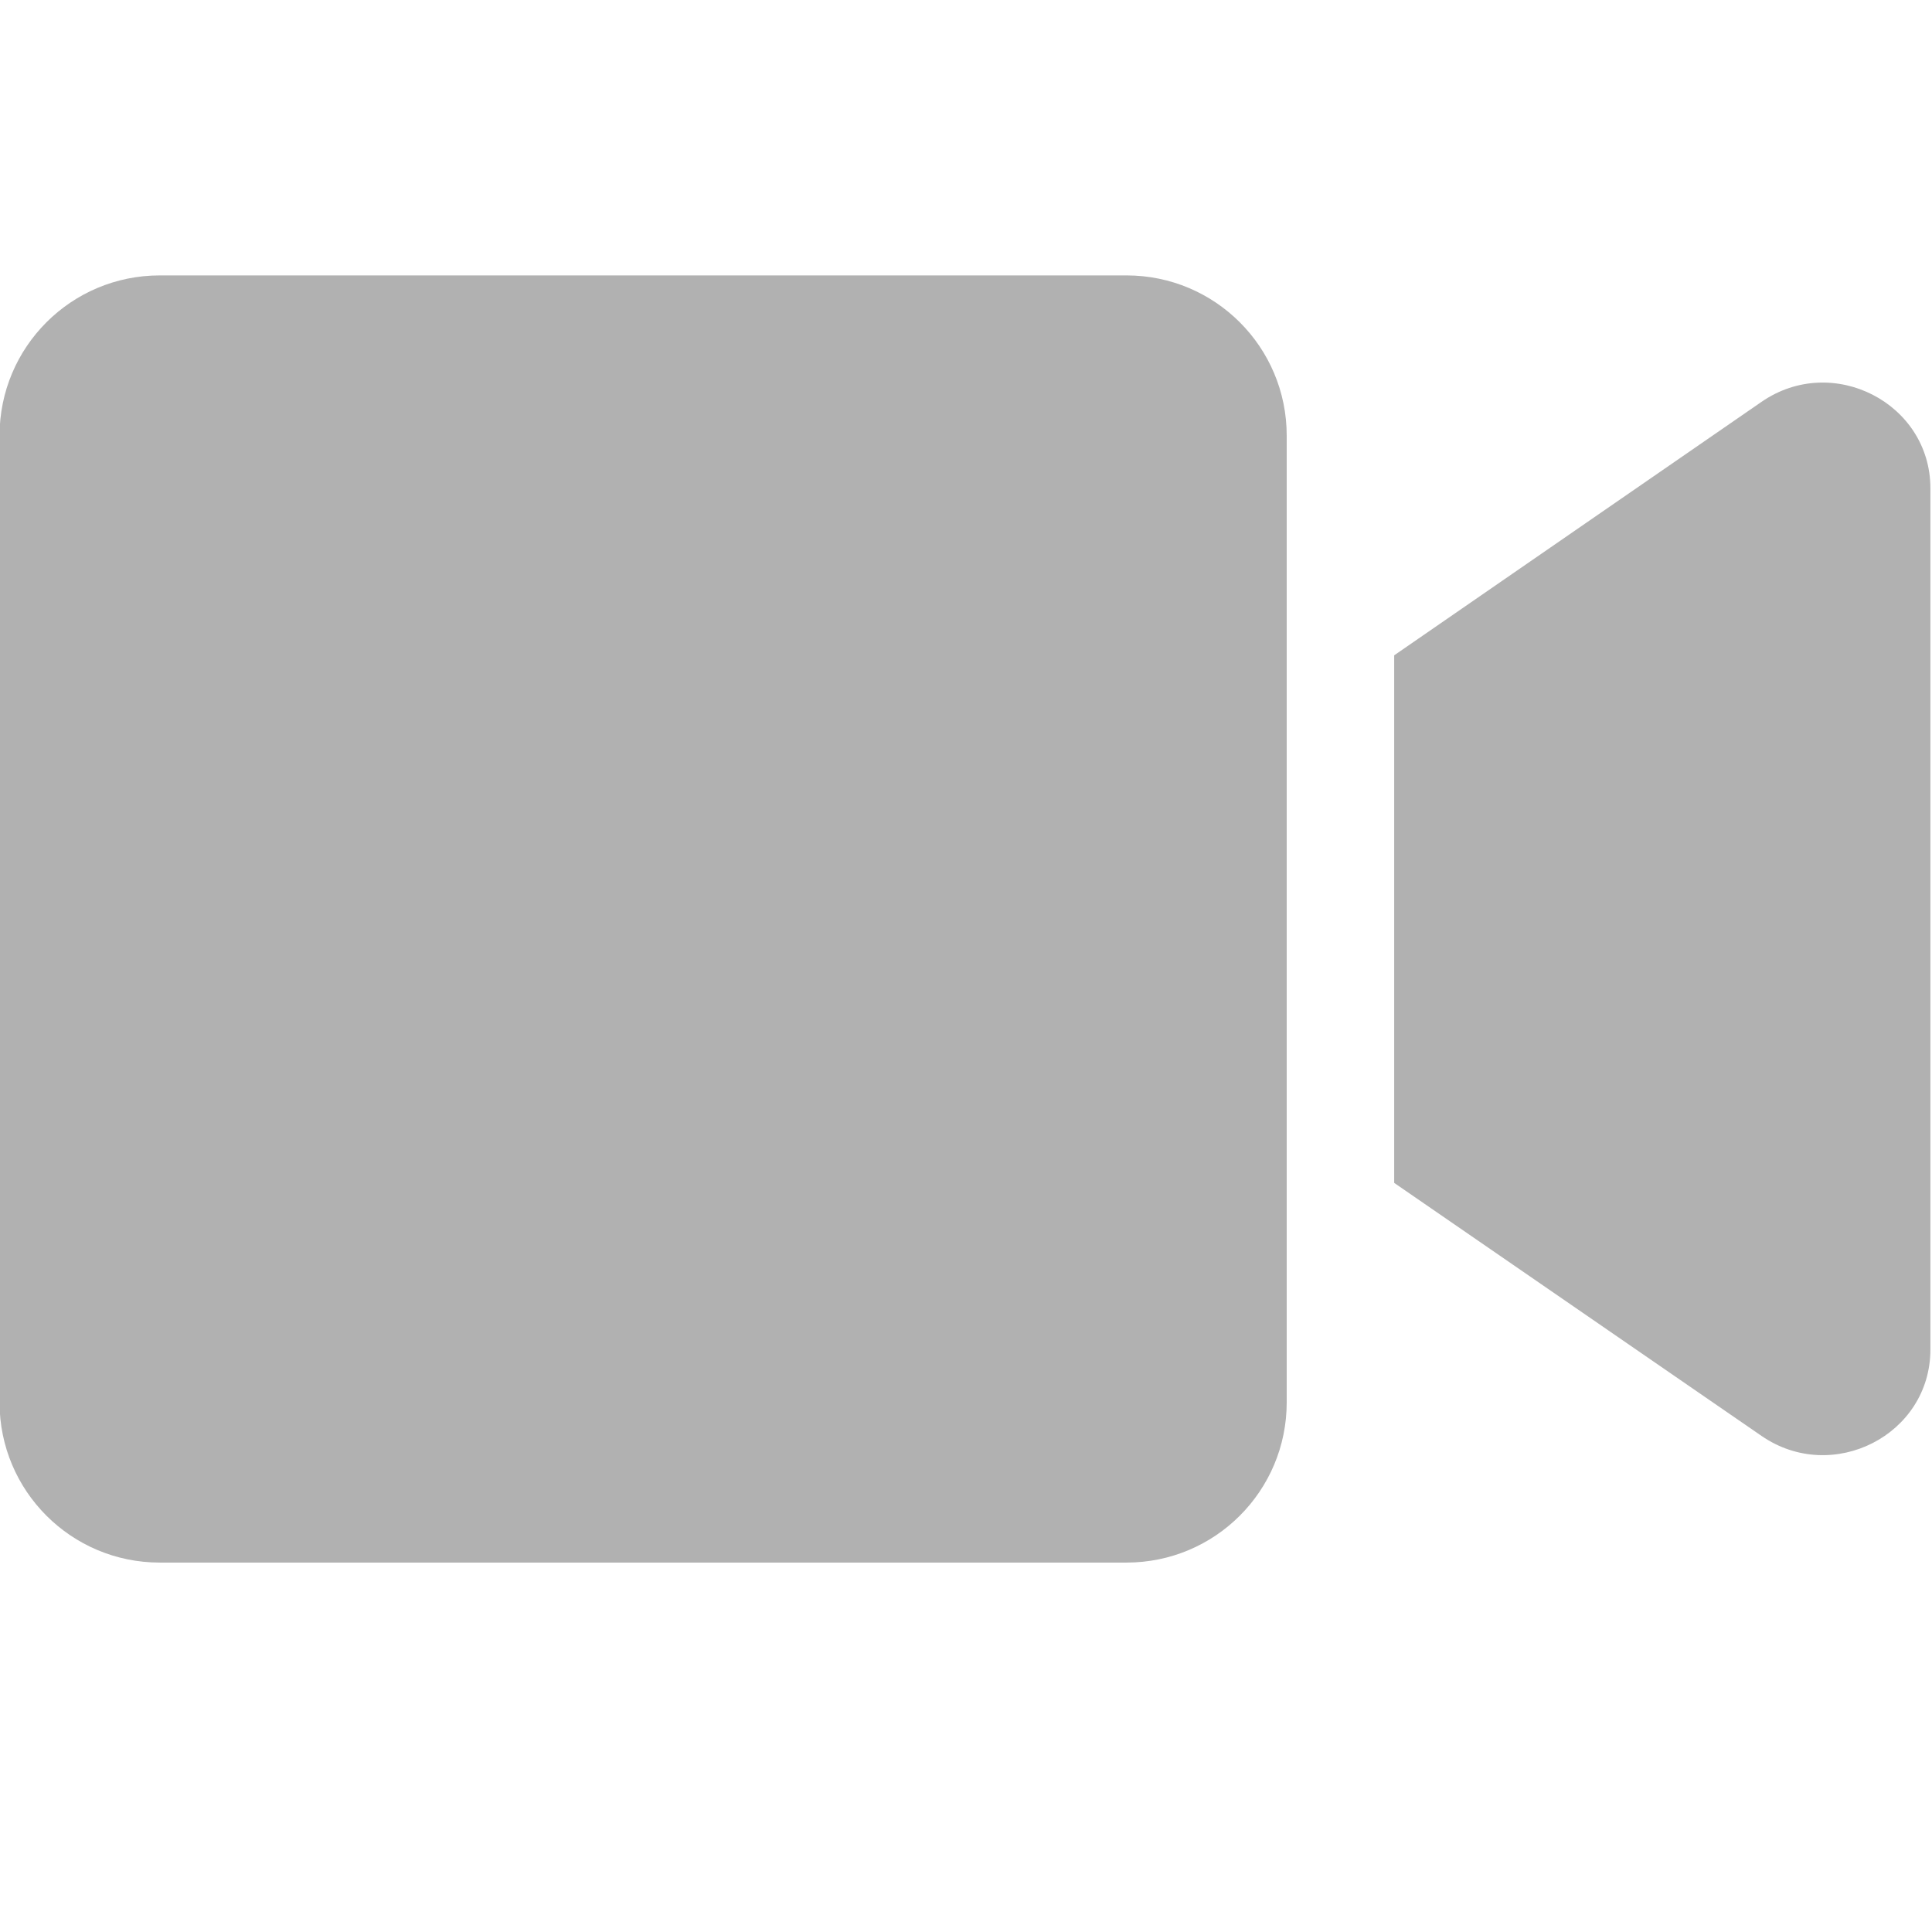
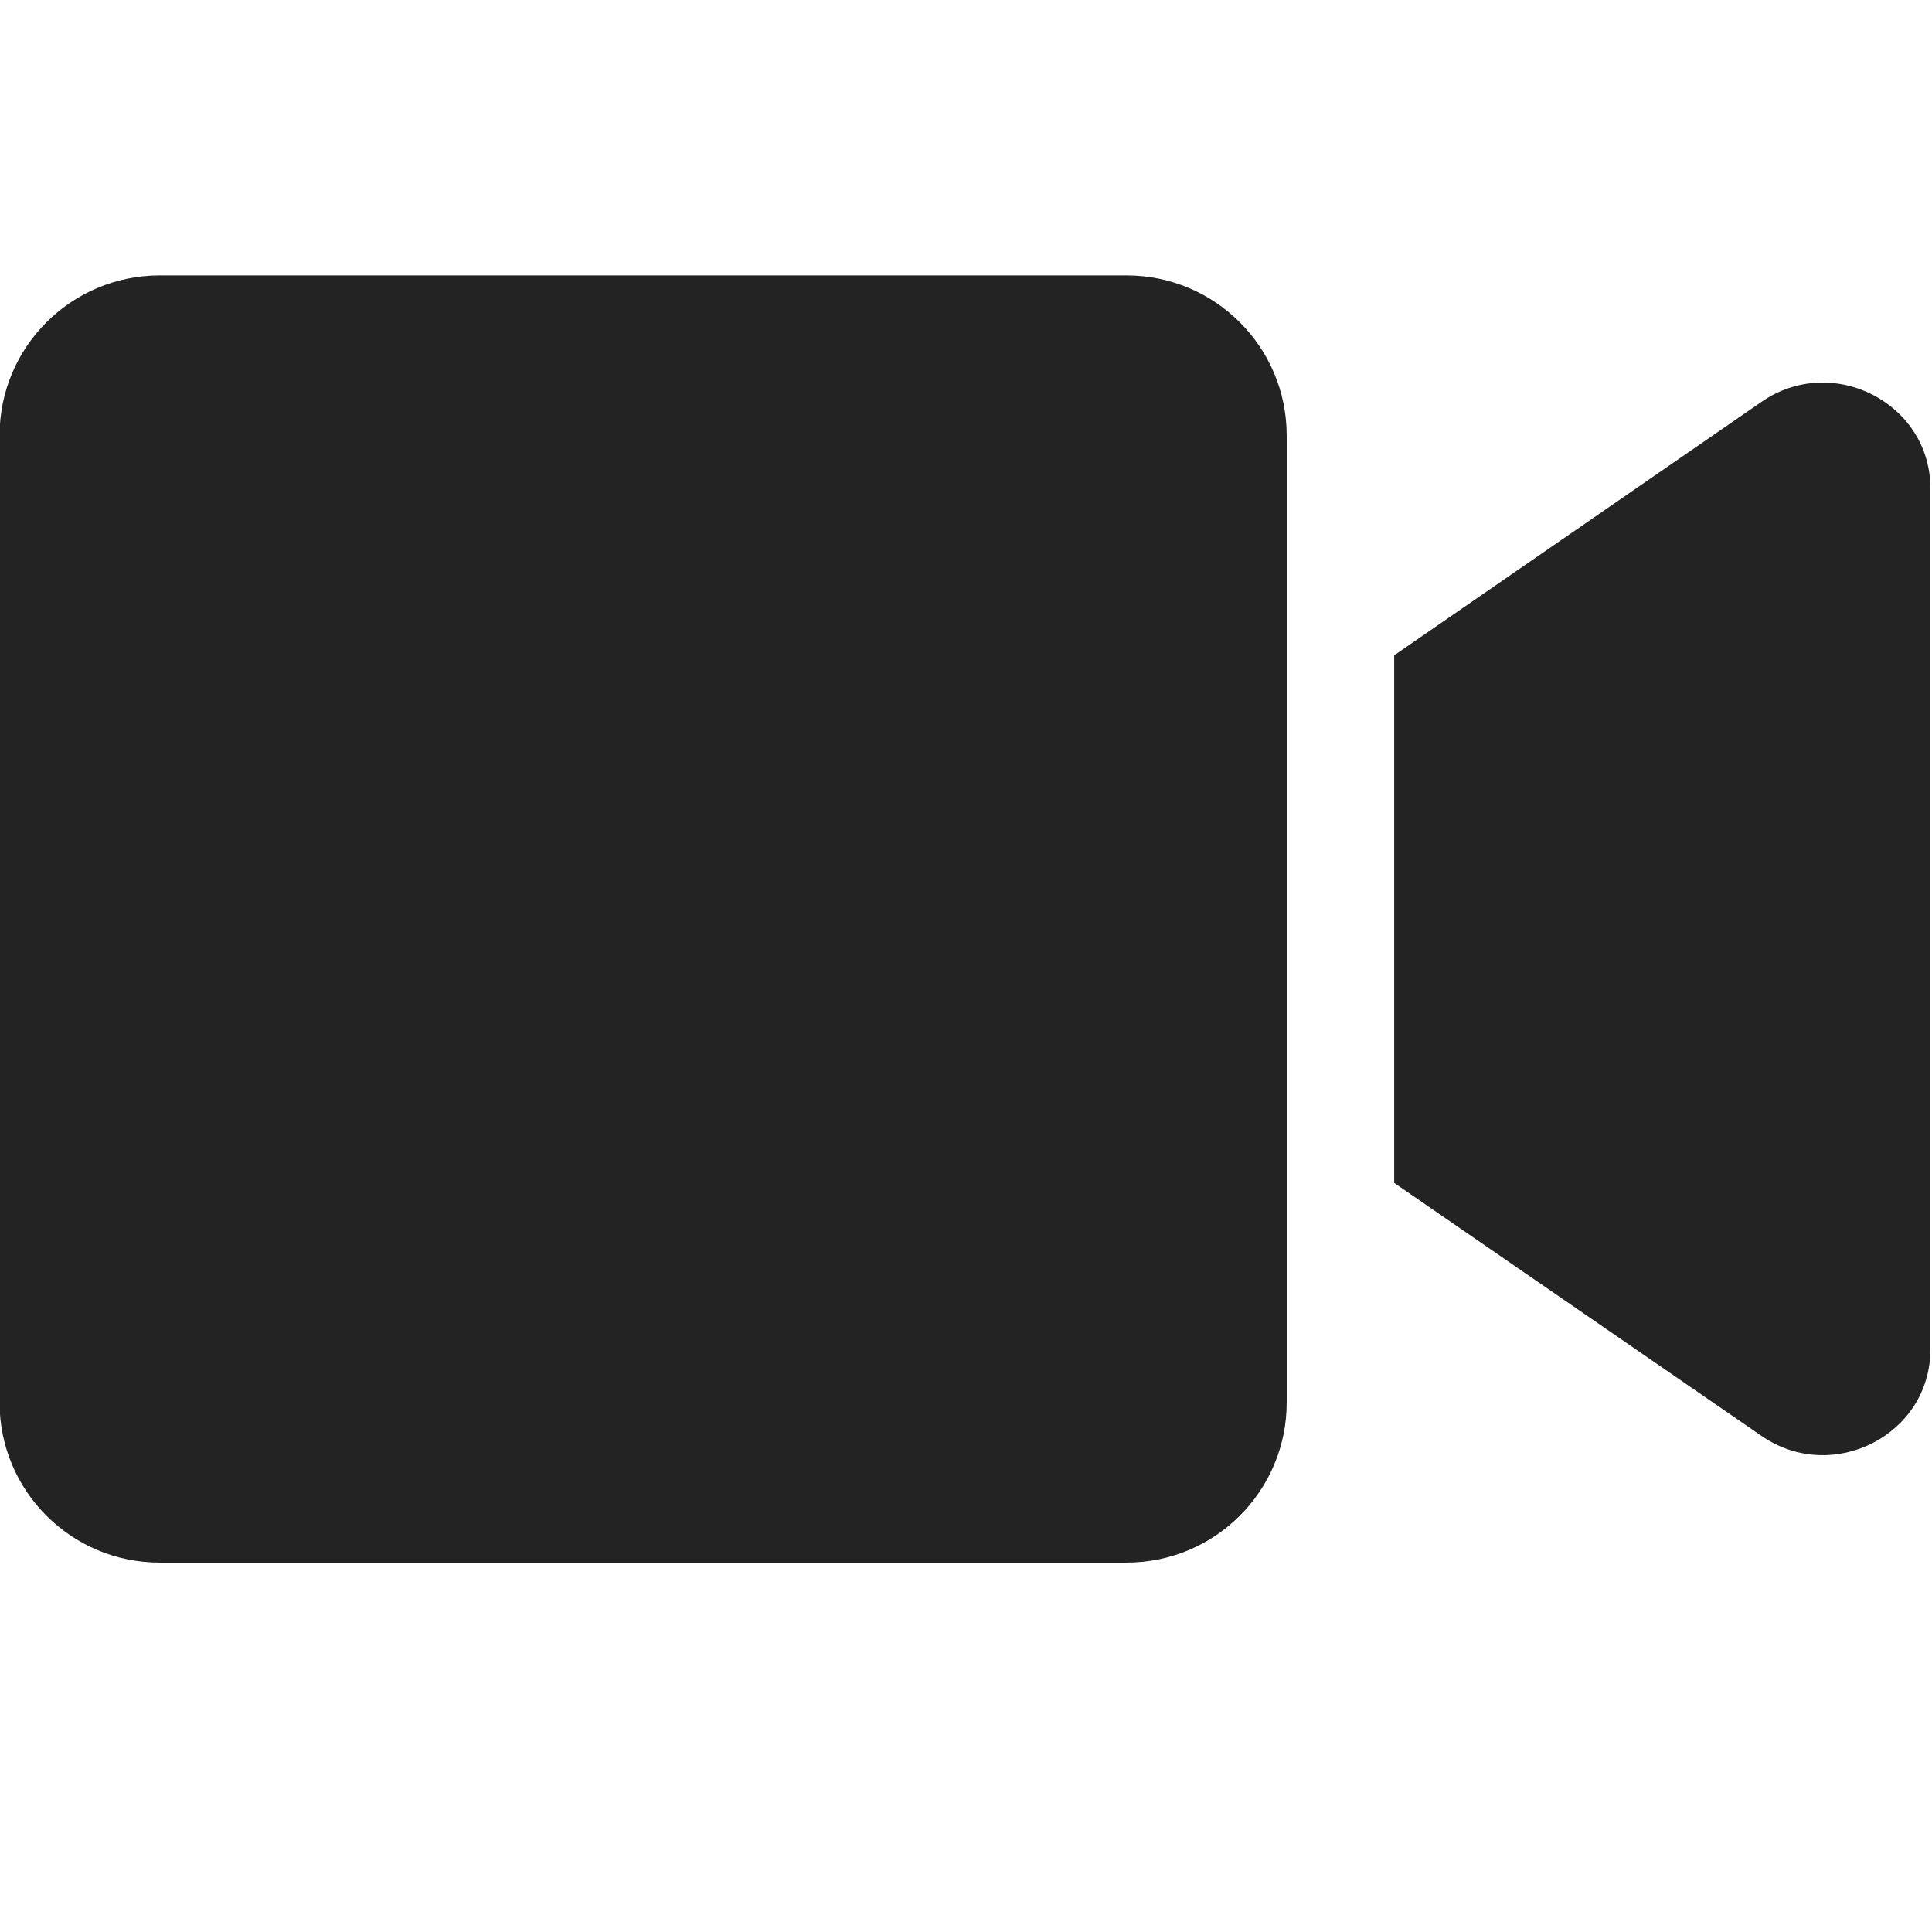
<svg xmlns="http://www.w3.org/2000/svg" width="32" height="32" viewBox="0 0 8.467 8.467" version="1.1" id="svg8">
  <defs id="defs2">
    <style id="style1399">.cls-1{fill:#e3e3e3;}</style>
  </defs>
-   <path id="path1271" d="M 4.937,1.207 H 0.7 c -0.388,0 -0.702,0.314 -0.702,0.702 v 4.237 c 0,0.388 0.314,0.702 0.702,0.702 H 4.937 c 0.388,0 0.702,-0.314 0.702,-0.702 v -4.237 c 0,-0.388 -0.314,-0.702 -0.702,-0.702 z M 7.72,1.761 6.11,2.872 v 2.312 l 1.61,1.109 c 0.311,0.214 0.74,-0.004 0.74,-0.379 v -3.774 c 0,-0.373 -0.428,-0.594 -0.74,-0.379 z" style="stroke-width:0.015;fill:#b1b1b1;fill-opacity:1" />
+   <path id="path1271" d="M 4.937,1.207 H 0.7 c -0.388,0 -0.702,0.314 -0.702,0.702 v 4.237 c 0,0.388 0.314,0.702 0.702,0.702 H 4.937 c 0.388,0 0.702,-0.314 0.702,-0.702 v -4.237 c 0,-0.388 -0.314,-0.702 -0.702,-0.702 z M 7.72,1.761 6.11,2.872 v 2.312 l 1.61,1.109 c 0.311,0.214 0.74,-0.004 0.74,-0.379 v -3.774 c 0,-0.373 -0.428,-0.594 -0.74,-0.379 z" style="stroke-width:0.015;fill:#232323;fill-opacity:1" />
</svg>
